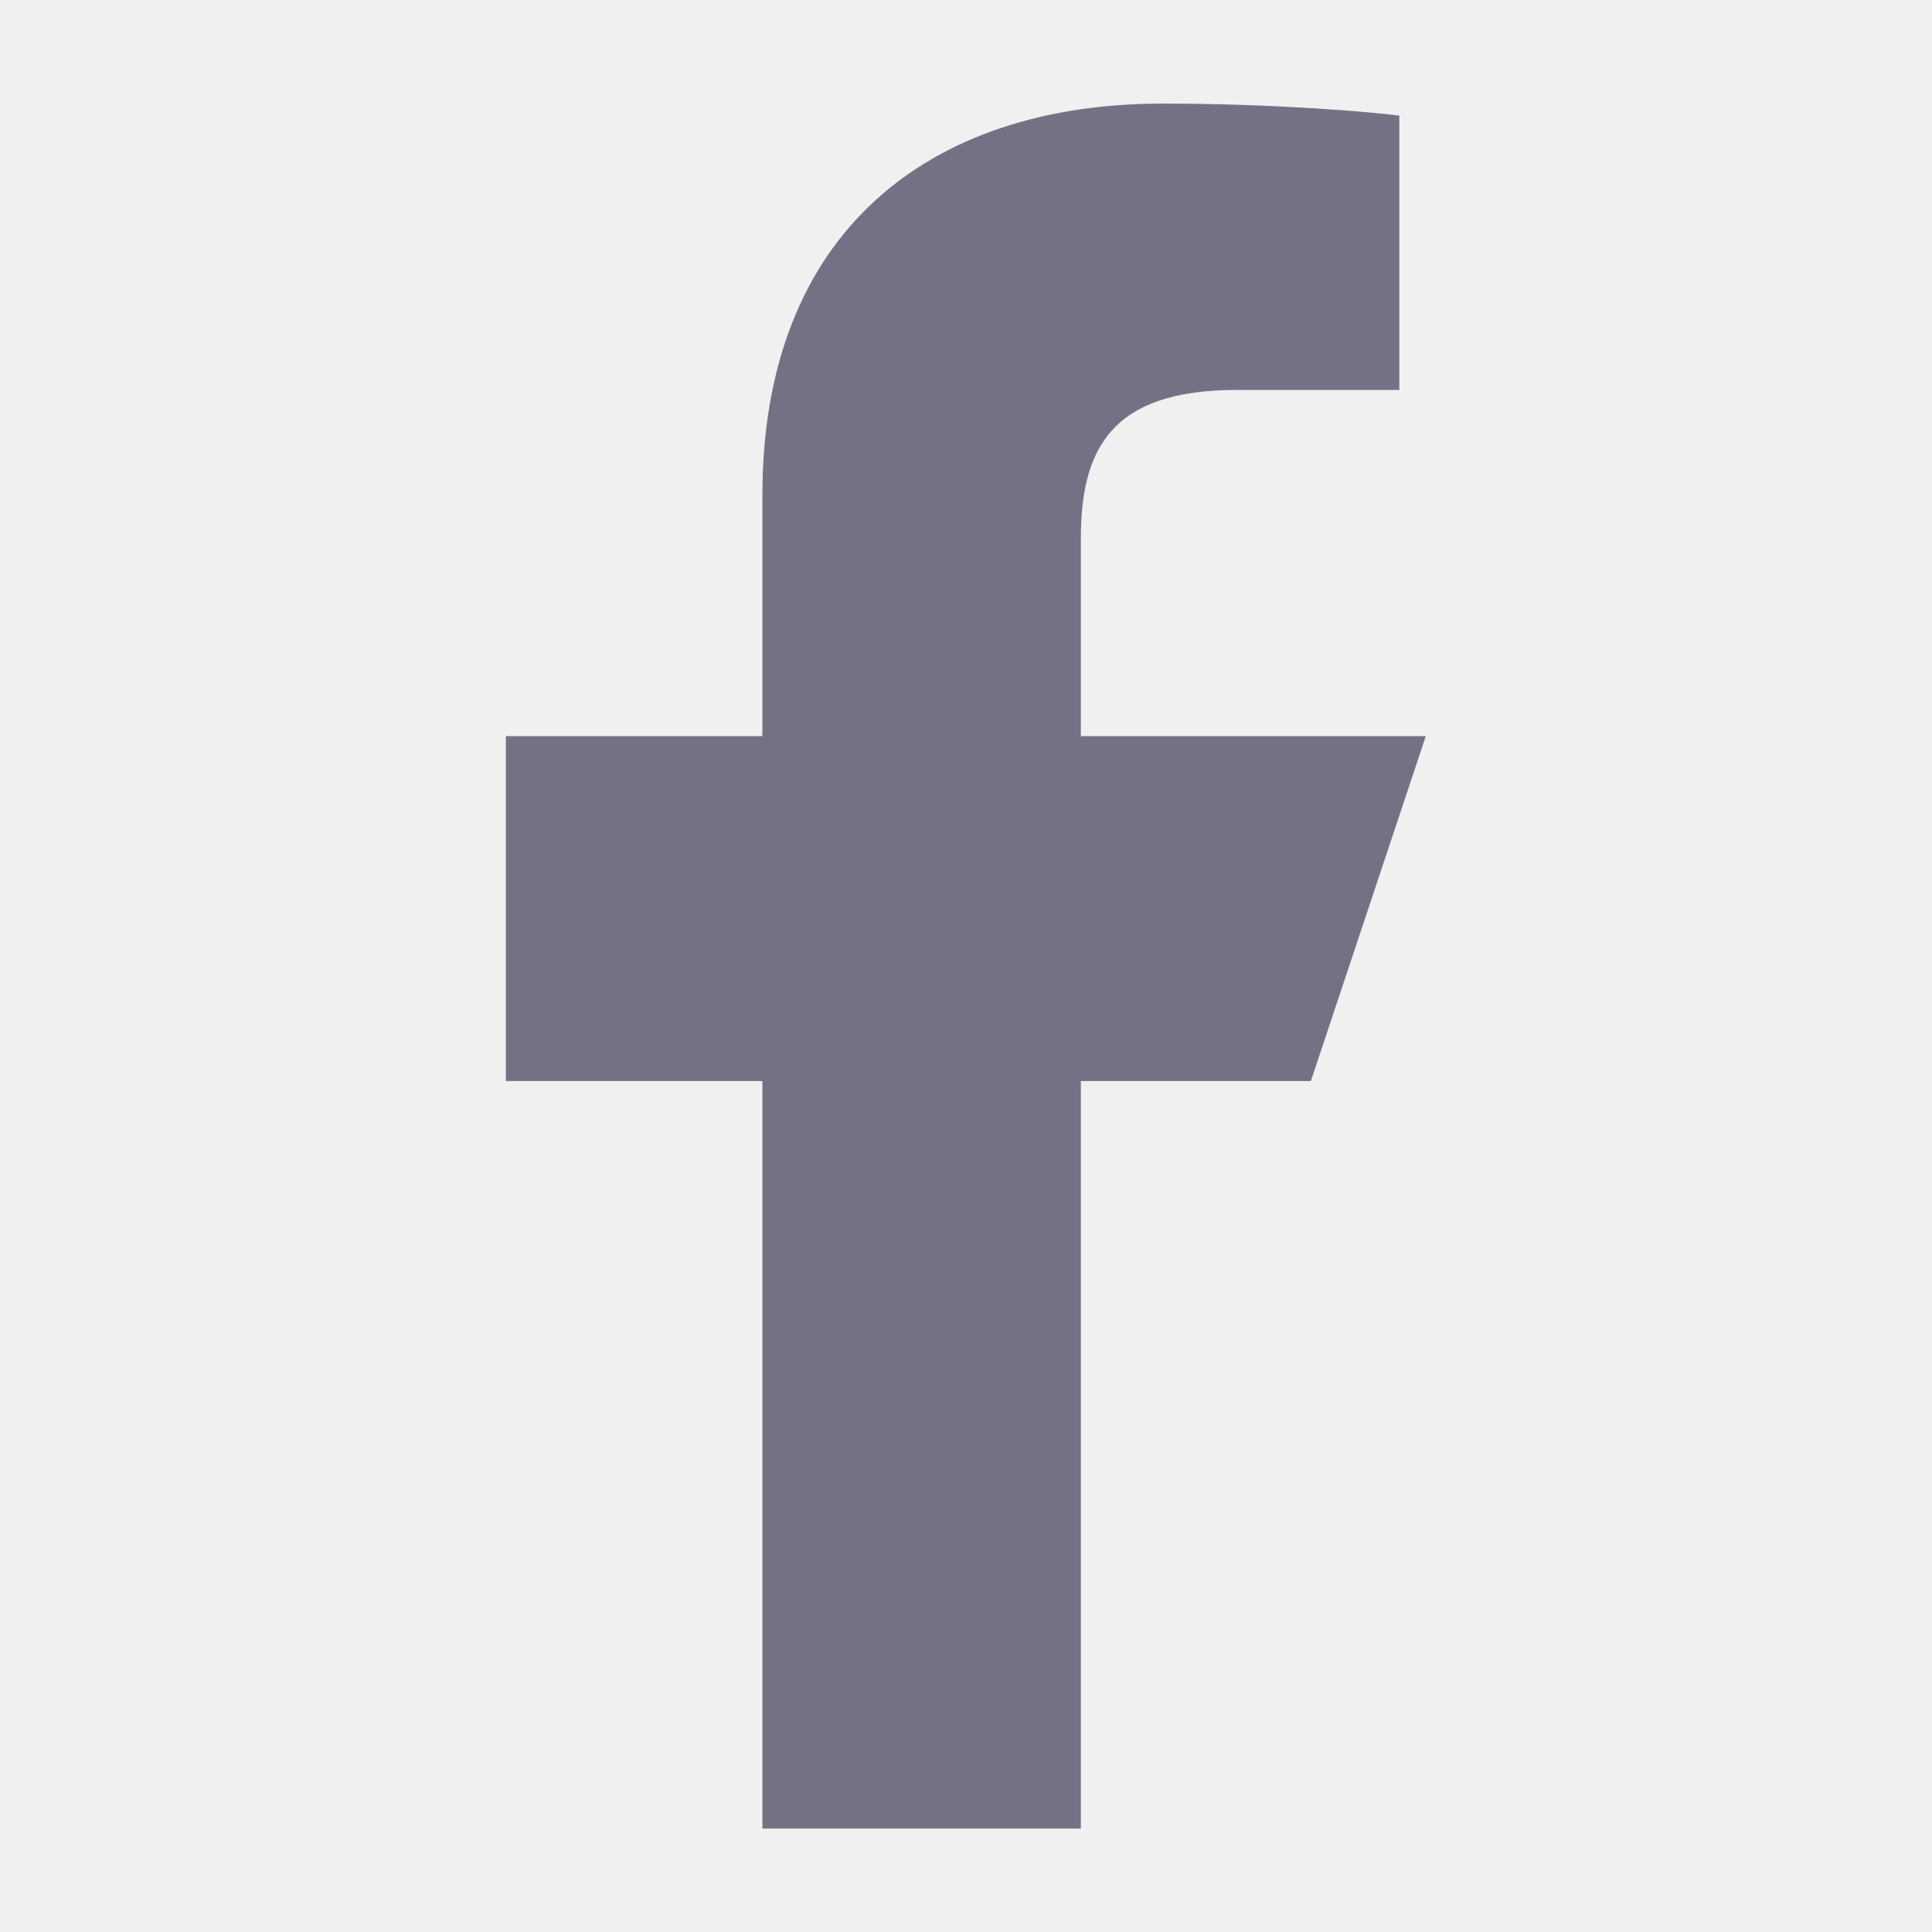
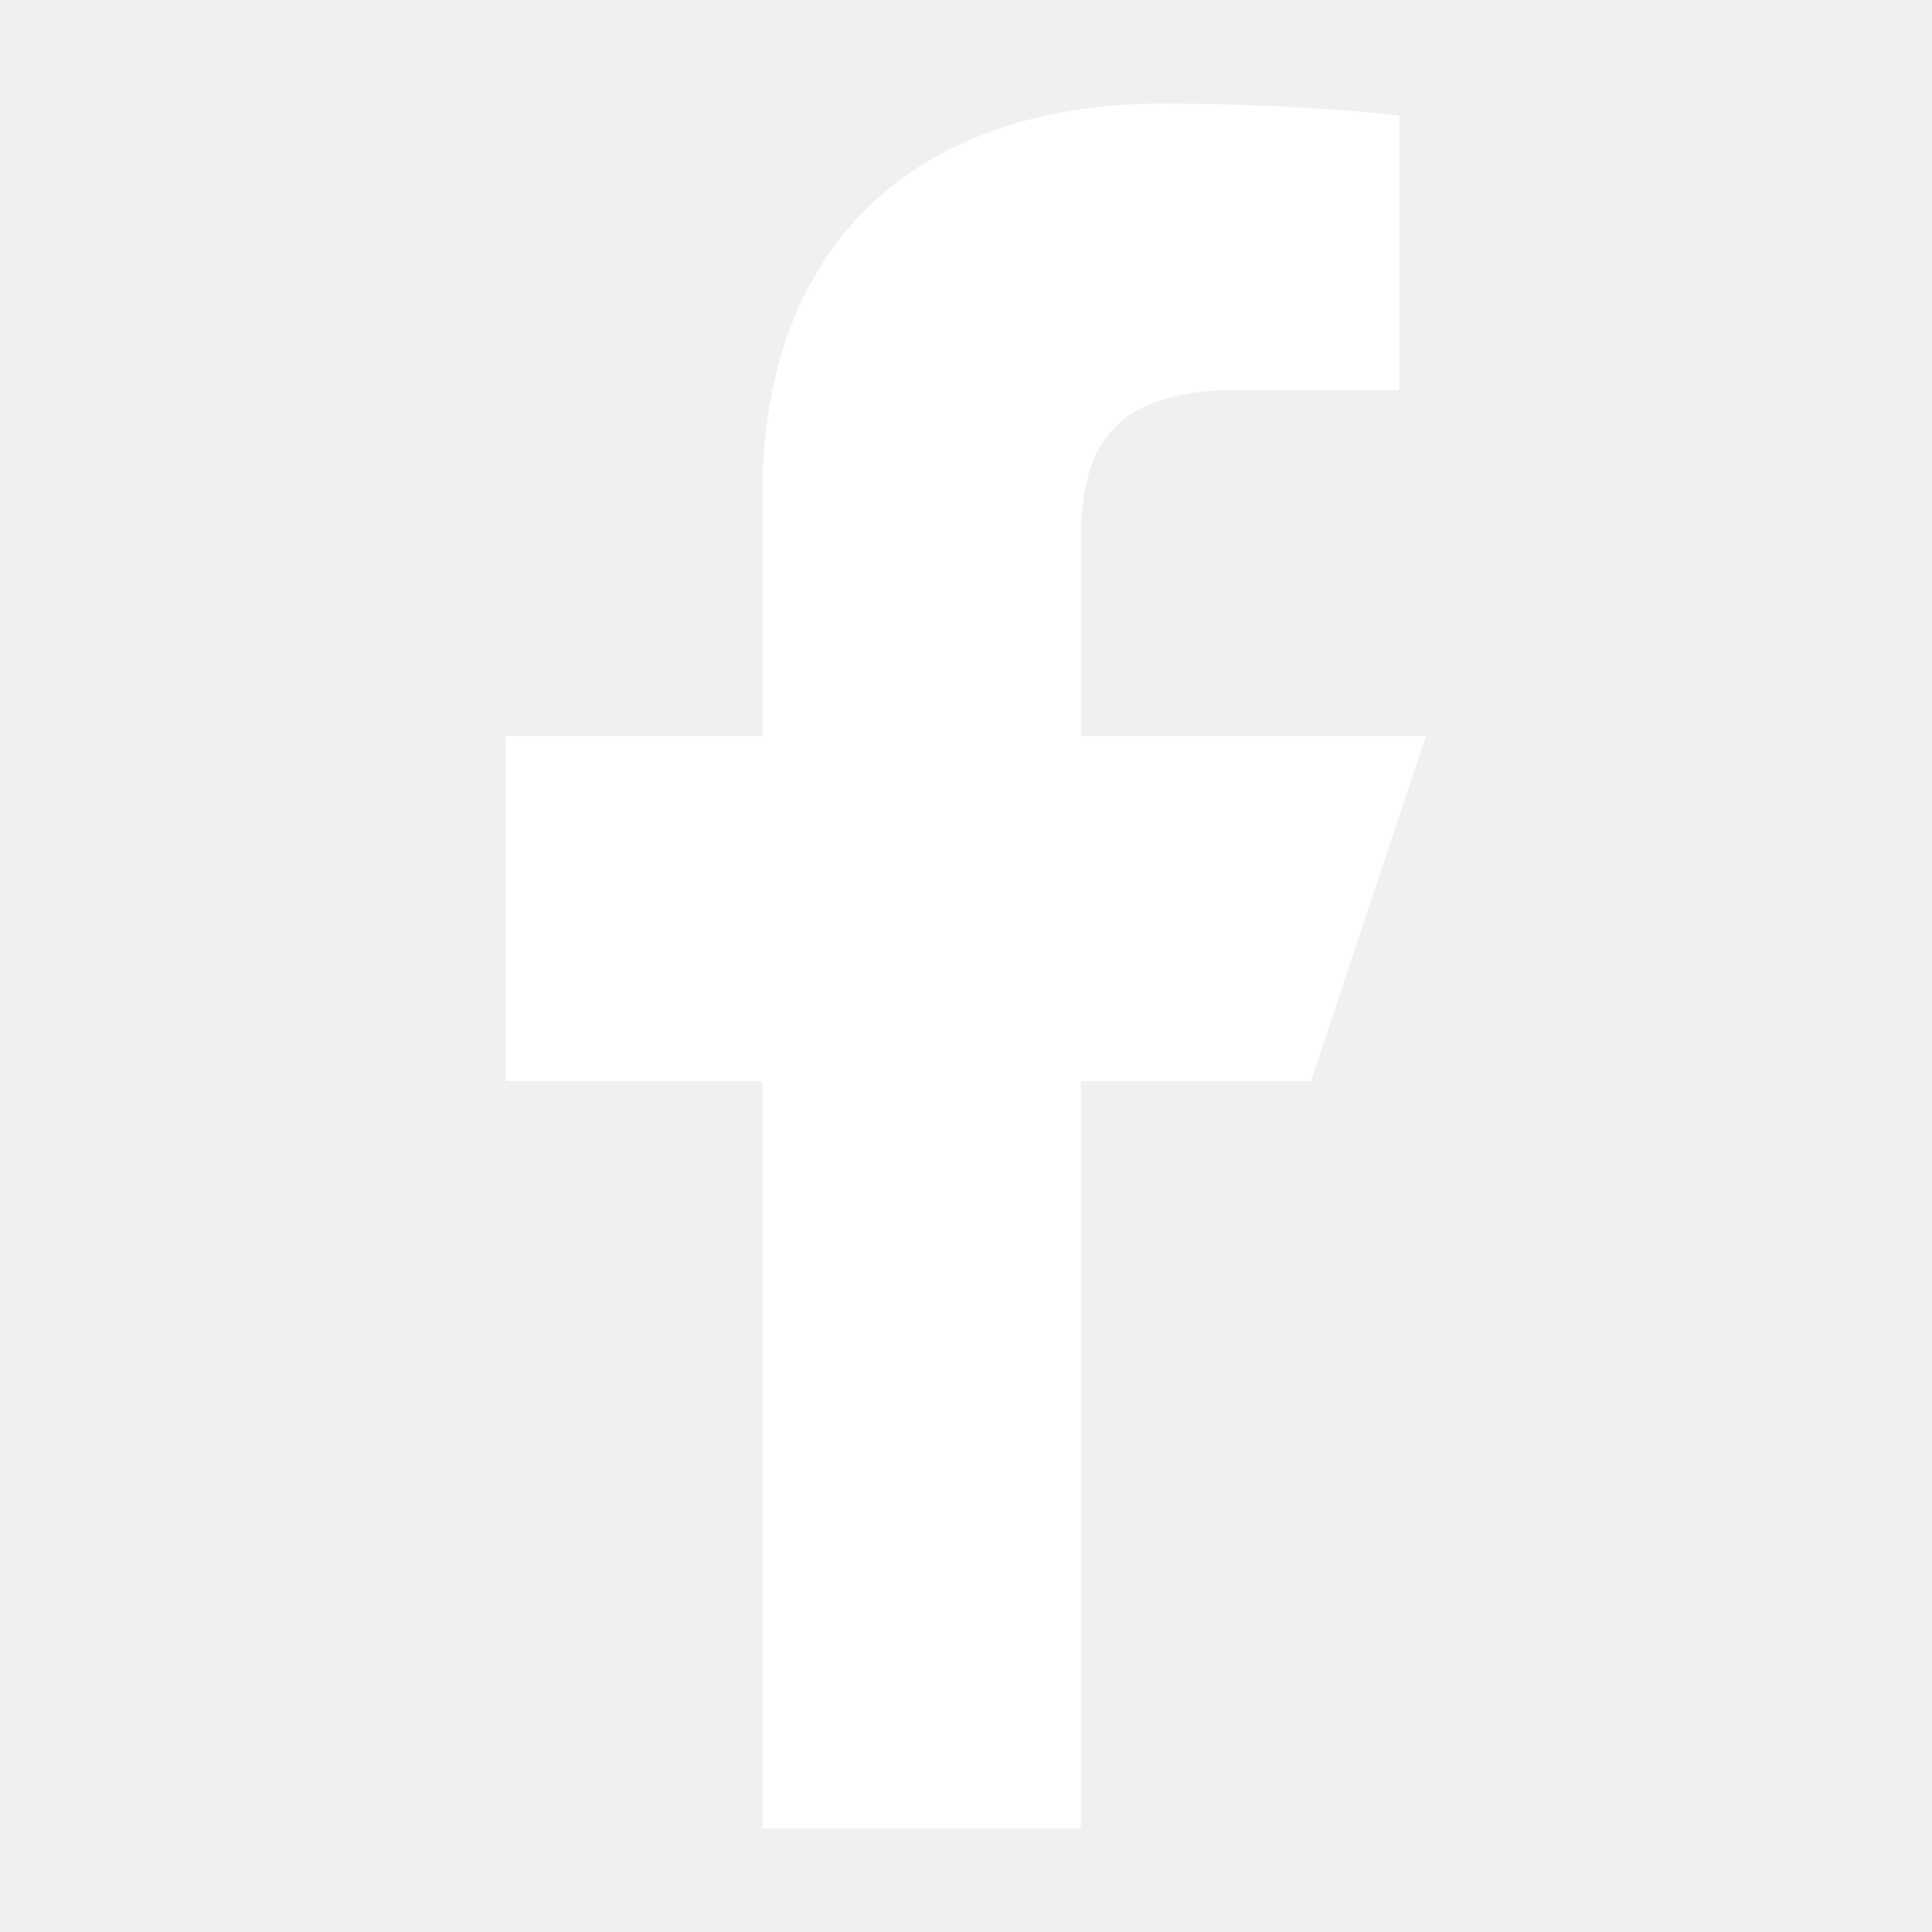
<svg xmlns="http://www.w3.org/2000/svg" width="18" height="18" viewBox="0 0 18 18" fill="none">
  <g clip-path="url(#clip0_702_32826)">
-     <path d="M7.103 17.036V10.072H4.713V6.858H7.103V4.613C7.103 2.168 8.651 0.965 10.832 0.965C11.877 0.965 12.775 1.043 13.037 1.077V3.633L11.524 3.633C10.338 3.633 10.07 4.197 10.07 5.024V6.858H13.284L12.213 10.072H10.07V17.036H7.103Z" fill="#757185" />
+     <path d="M7.103 17.036V10.072H4.713V6.858H7.103V4.613C7.103 2.168 8.651 0.965 10.832 0.965C11.877 0.965 12.775 1.043 13.037 1.077V3.633L11.524 3.633C10.338 3.633 10.07 4.197 10.07 5.024V6.858H13.284L12.213 10.072H10.07V17.036H7.103Z" fill="#FFFF" />
  </g>
  <defs>
    <clipPath id="clip0_702_32826">
      <rect width="17.143" height="17.143" fill="white" transform="translate(0.427734 0.428711)" />
    </clipPath>
  </defs>
</svg>
